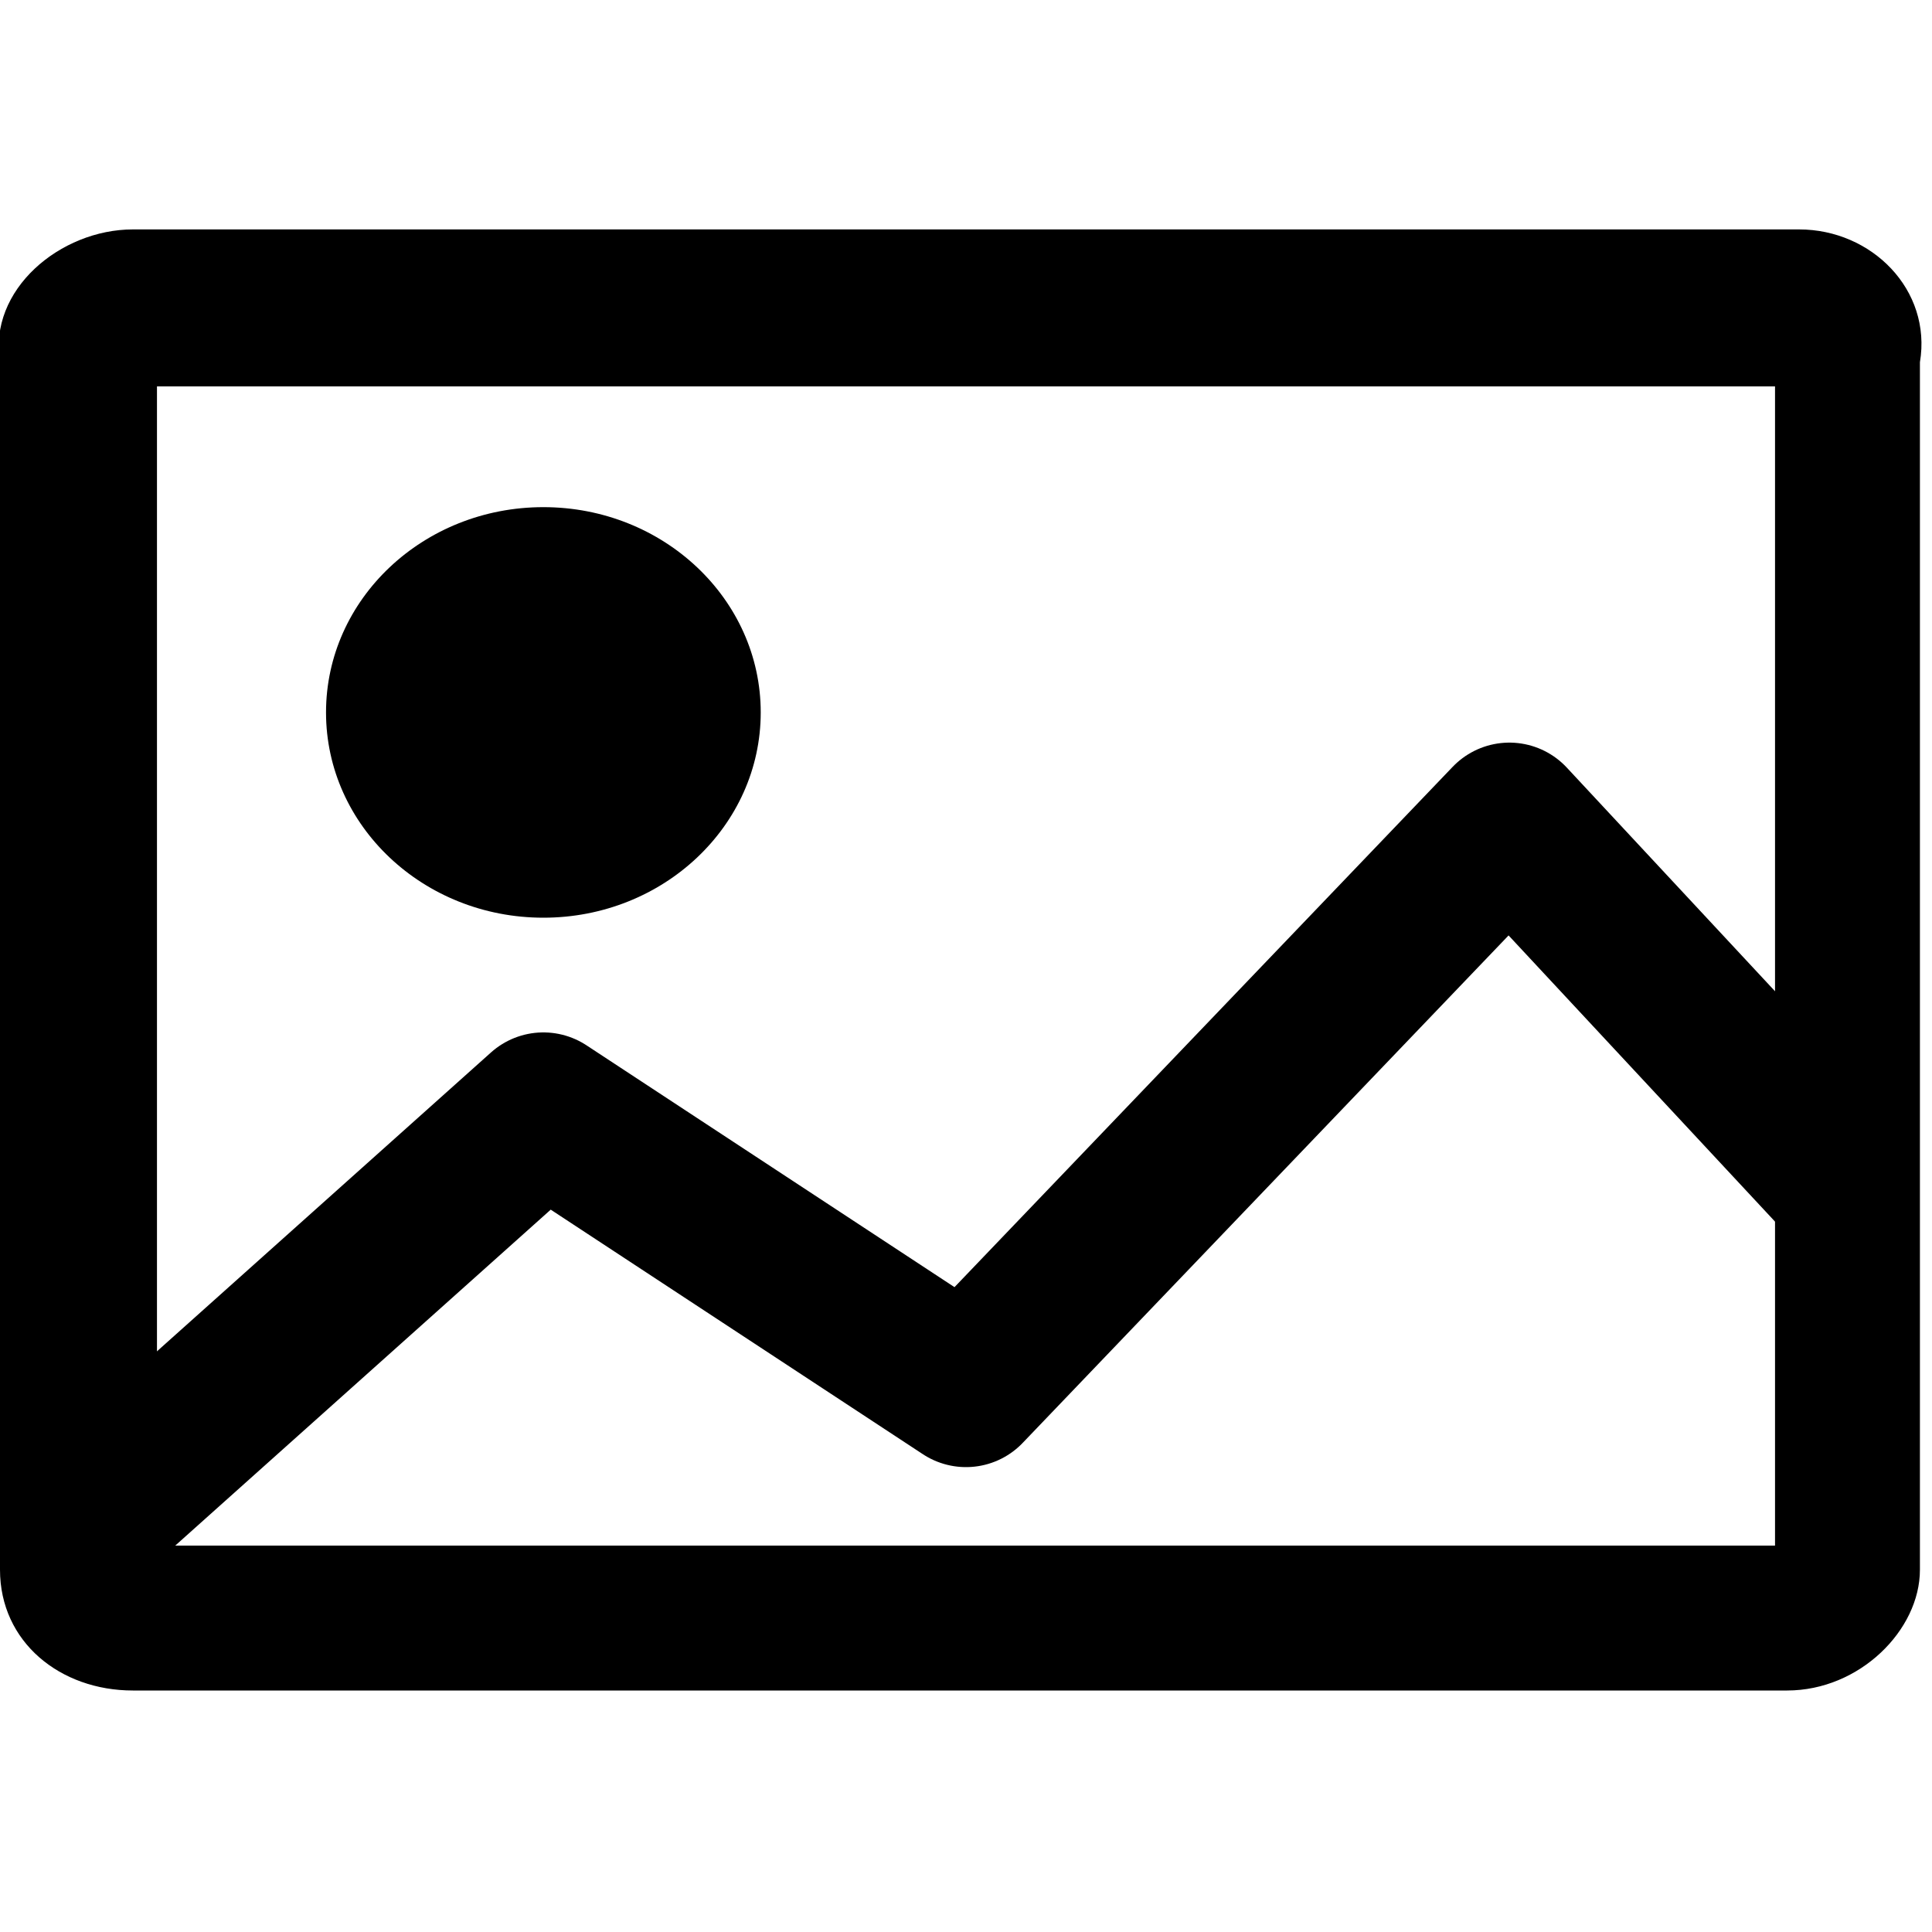
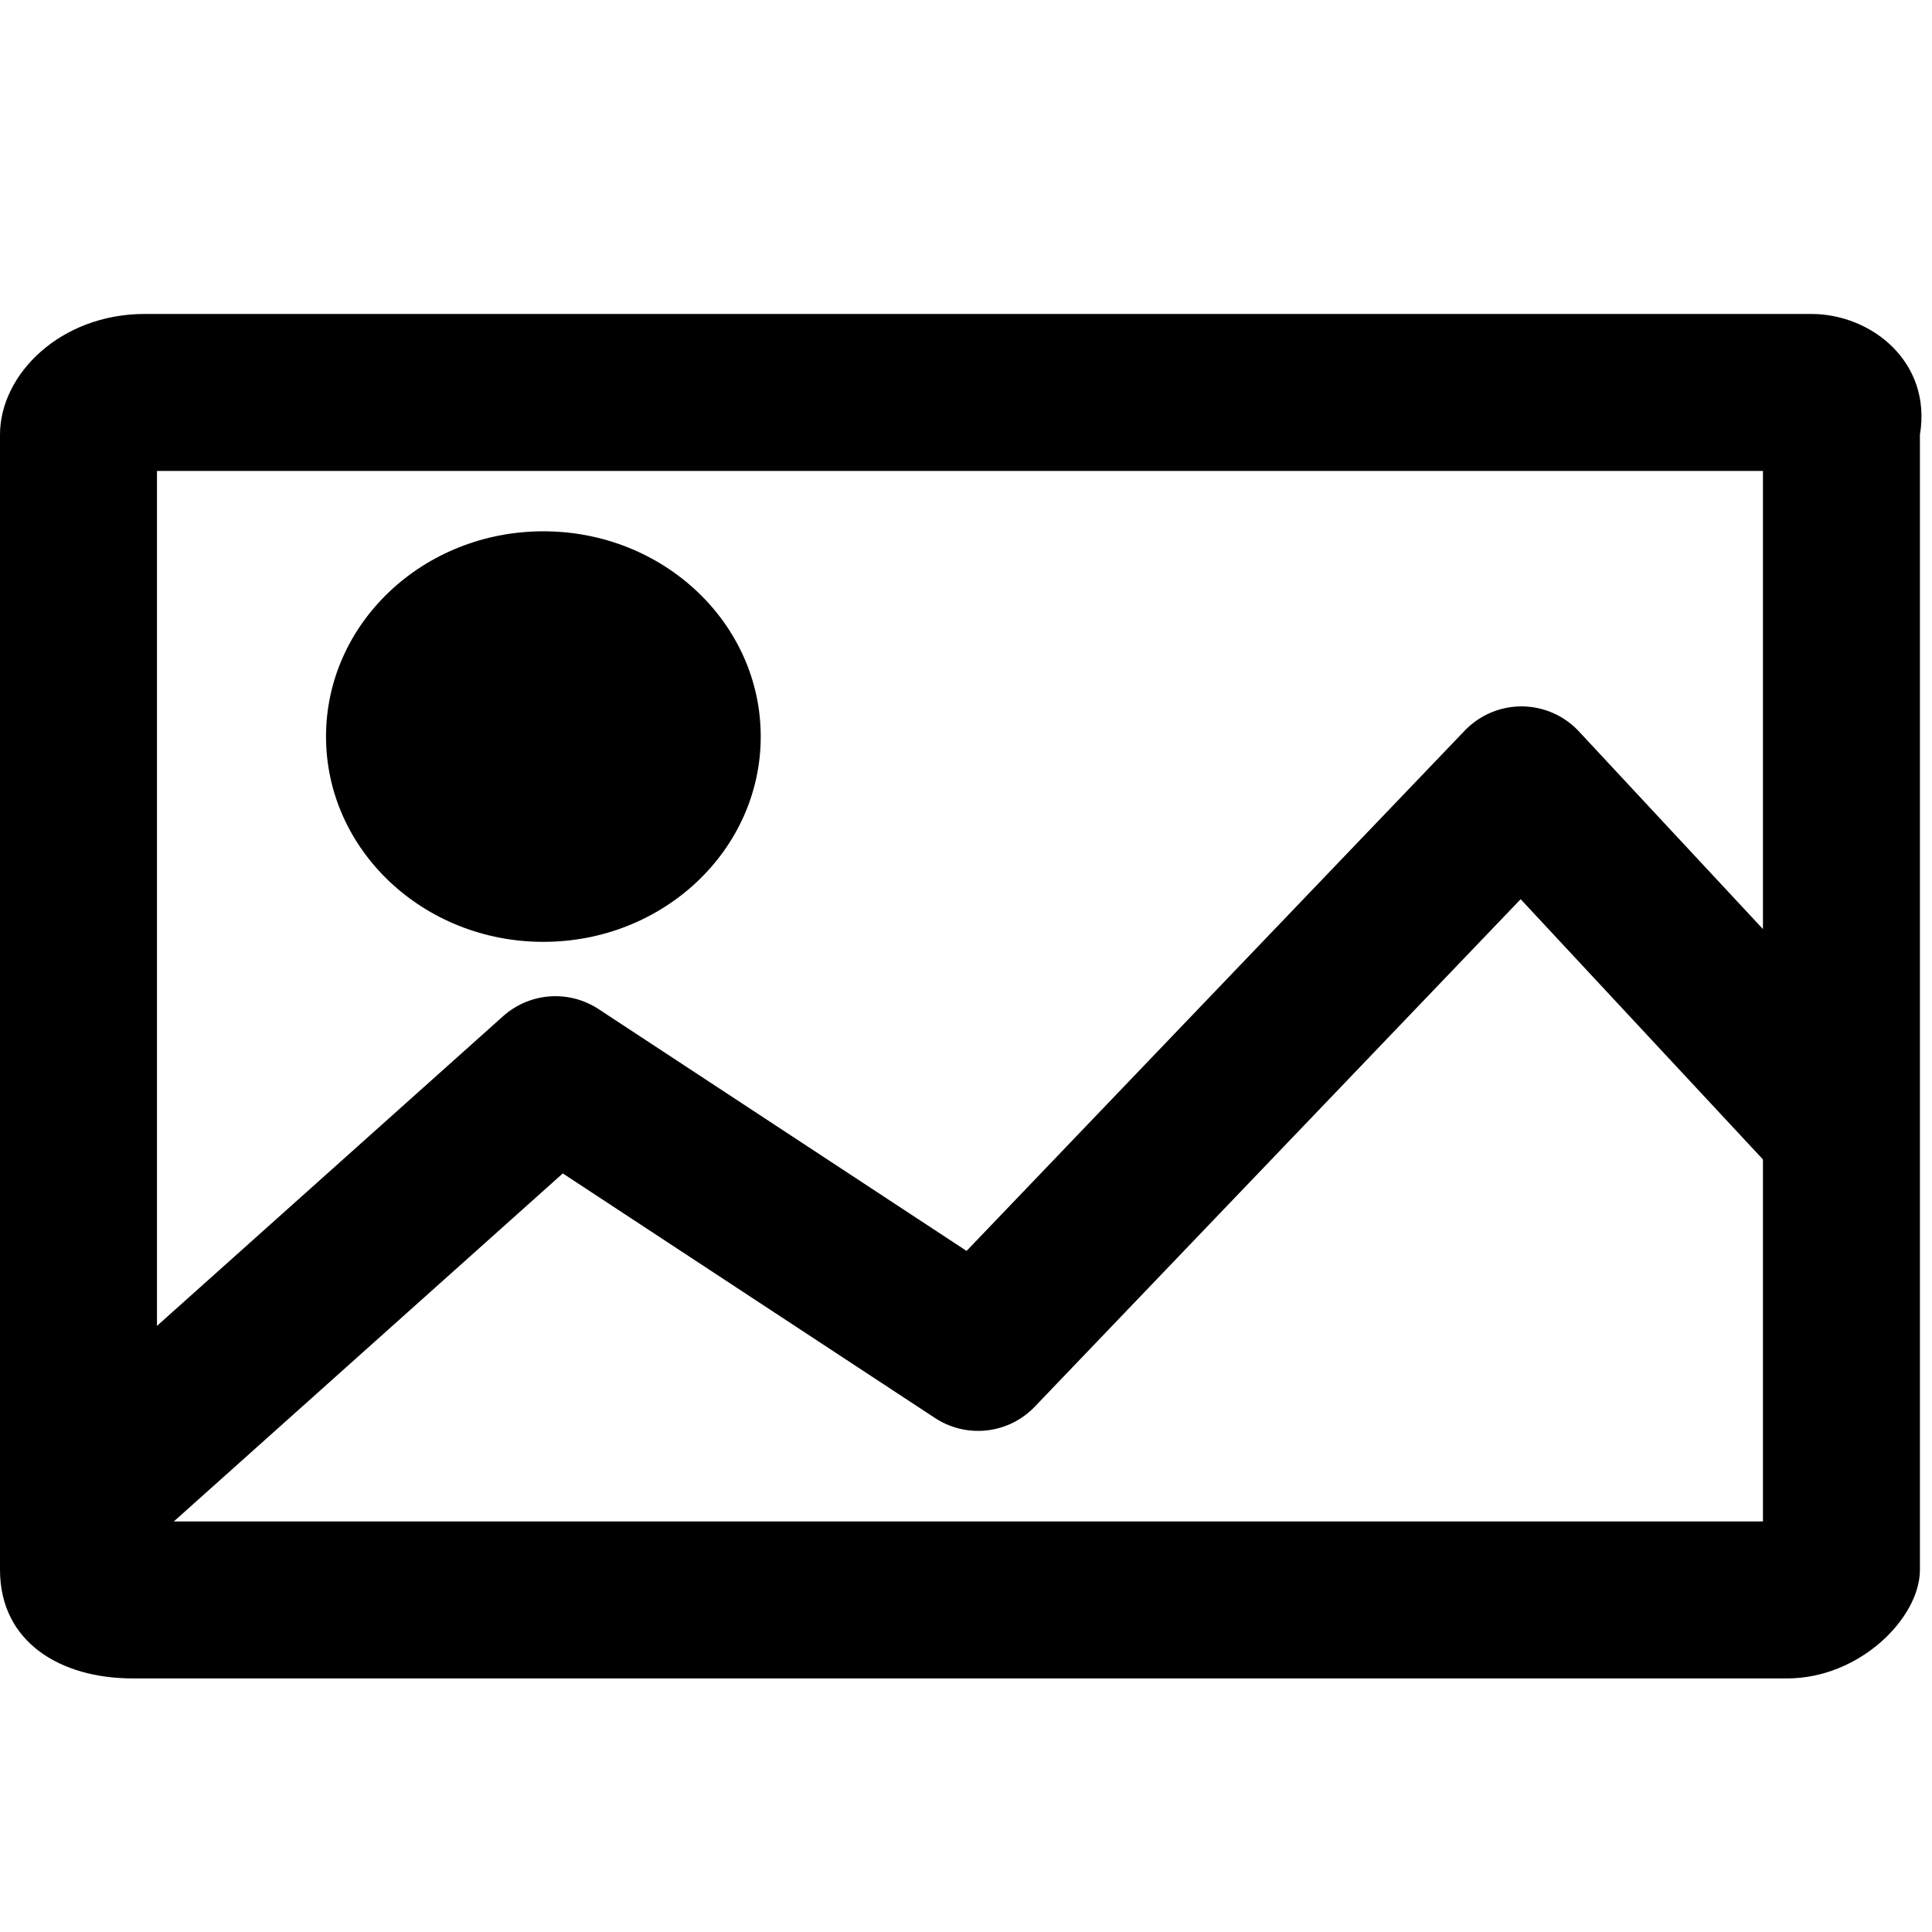
<svg xmlns="http://www.w3.org/2000/svg" version="1.1" id="Layer_2_1_" x="0px" y="0px" viewBox="0 0 16 16" style="enable-background:new 0 0 16 16;" xml:space="preserve">
  <style type="text/css">
	.st0{fill:none;stroke:#000000;stroke-width:1.3;stroke-linejoin:round;}
</style>
-   <g>
-     <path d="M14.9,1.9H1.1C0.5,1.9-0.1,2.4,0,3v10c0,0.6,0.5,1,1.1,1h13.7c0.6,0,1.1-0.5,1.1-1V3C16,2.4,15.5,1.9,14.9,1.9z M14.7,12.8   H1.3V3.2h13.4V12.8z" />
-   </g>
-   <path class="st0" d="M0.7,12.6l3.8-3.4l3.5,2.3l4.5-4.7l2.7,2.9" />
-   <ellipse cx="4.5" cy="5.9" rx="1.8" ry="1.7" />
+   <path d="M15,2.6H1.2C0.5,2.6,0,3.1,0,3.6V13c0,0.6,0.5,0.9,1.1,0.9h13.7c0.6,0,1.1-0.5,1.1-0.9V3.6C16,3,15.5,2.6,15,2.6z   M14.7,12.6H1.3V3.9h13.3V12.6z" />
+   <path class="st0" d="M0.8,12.3l3.8-3.4l3.5,2.3l4.5-4.7l2.7,2.9" />
+   <ellipse cx="4.5" cy="6.1" rx="1.8" ry="1.7" />
</svg>
